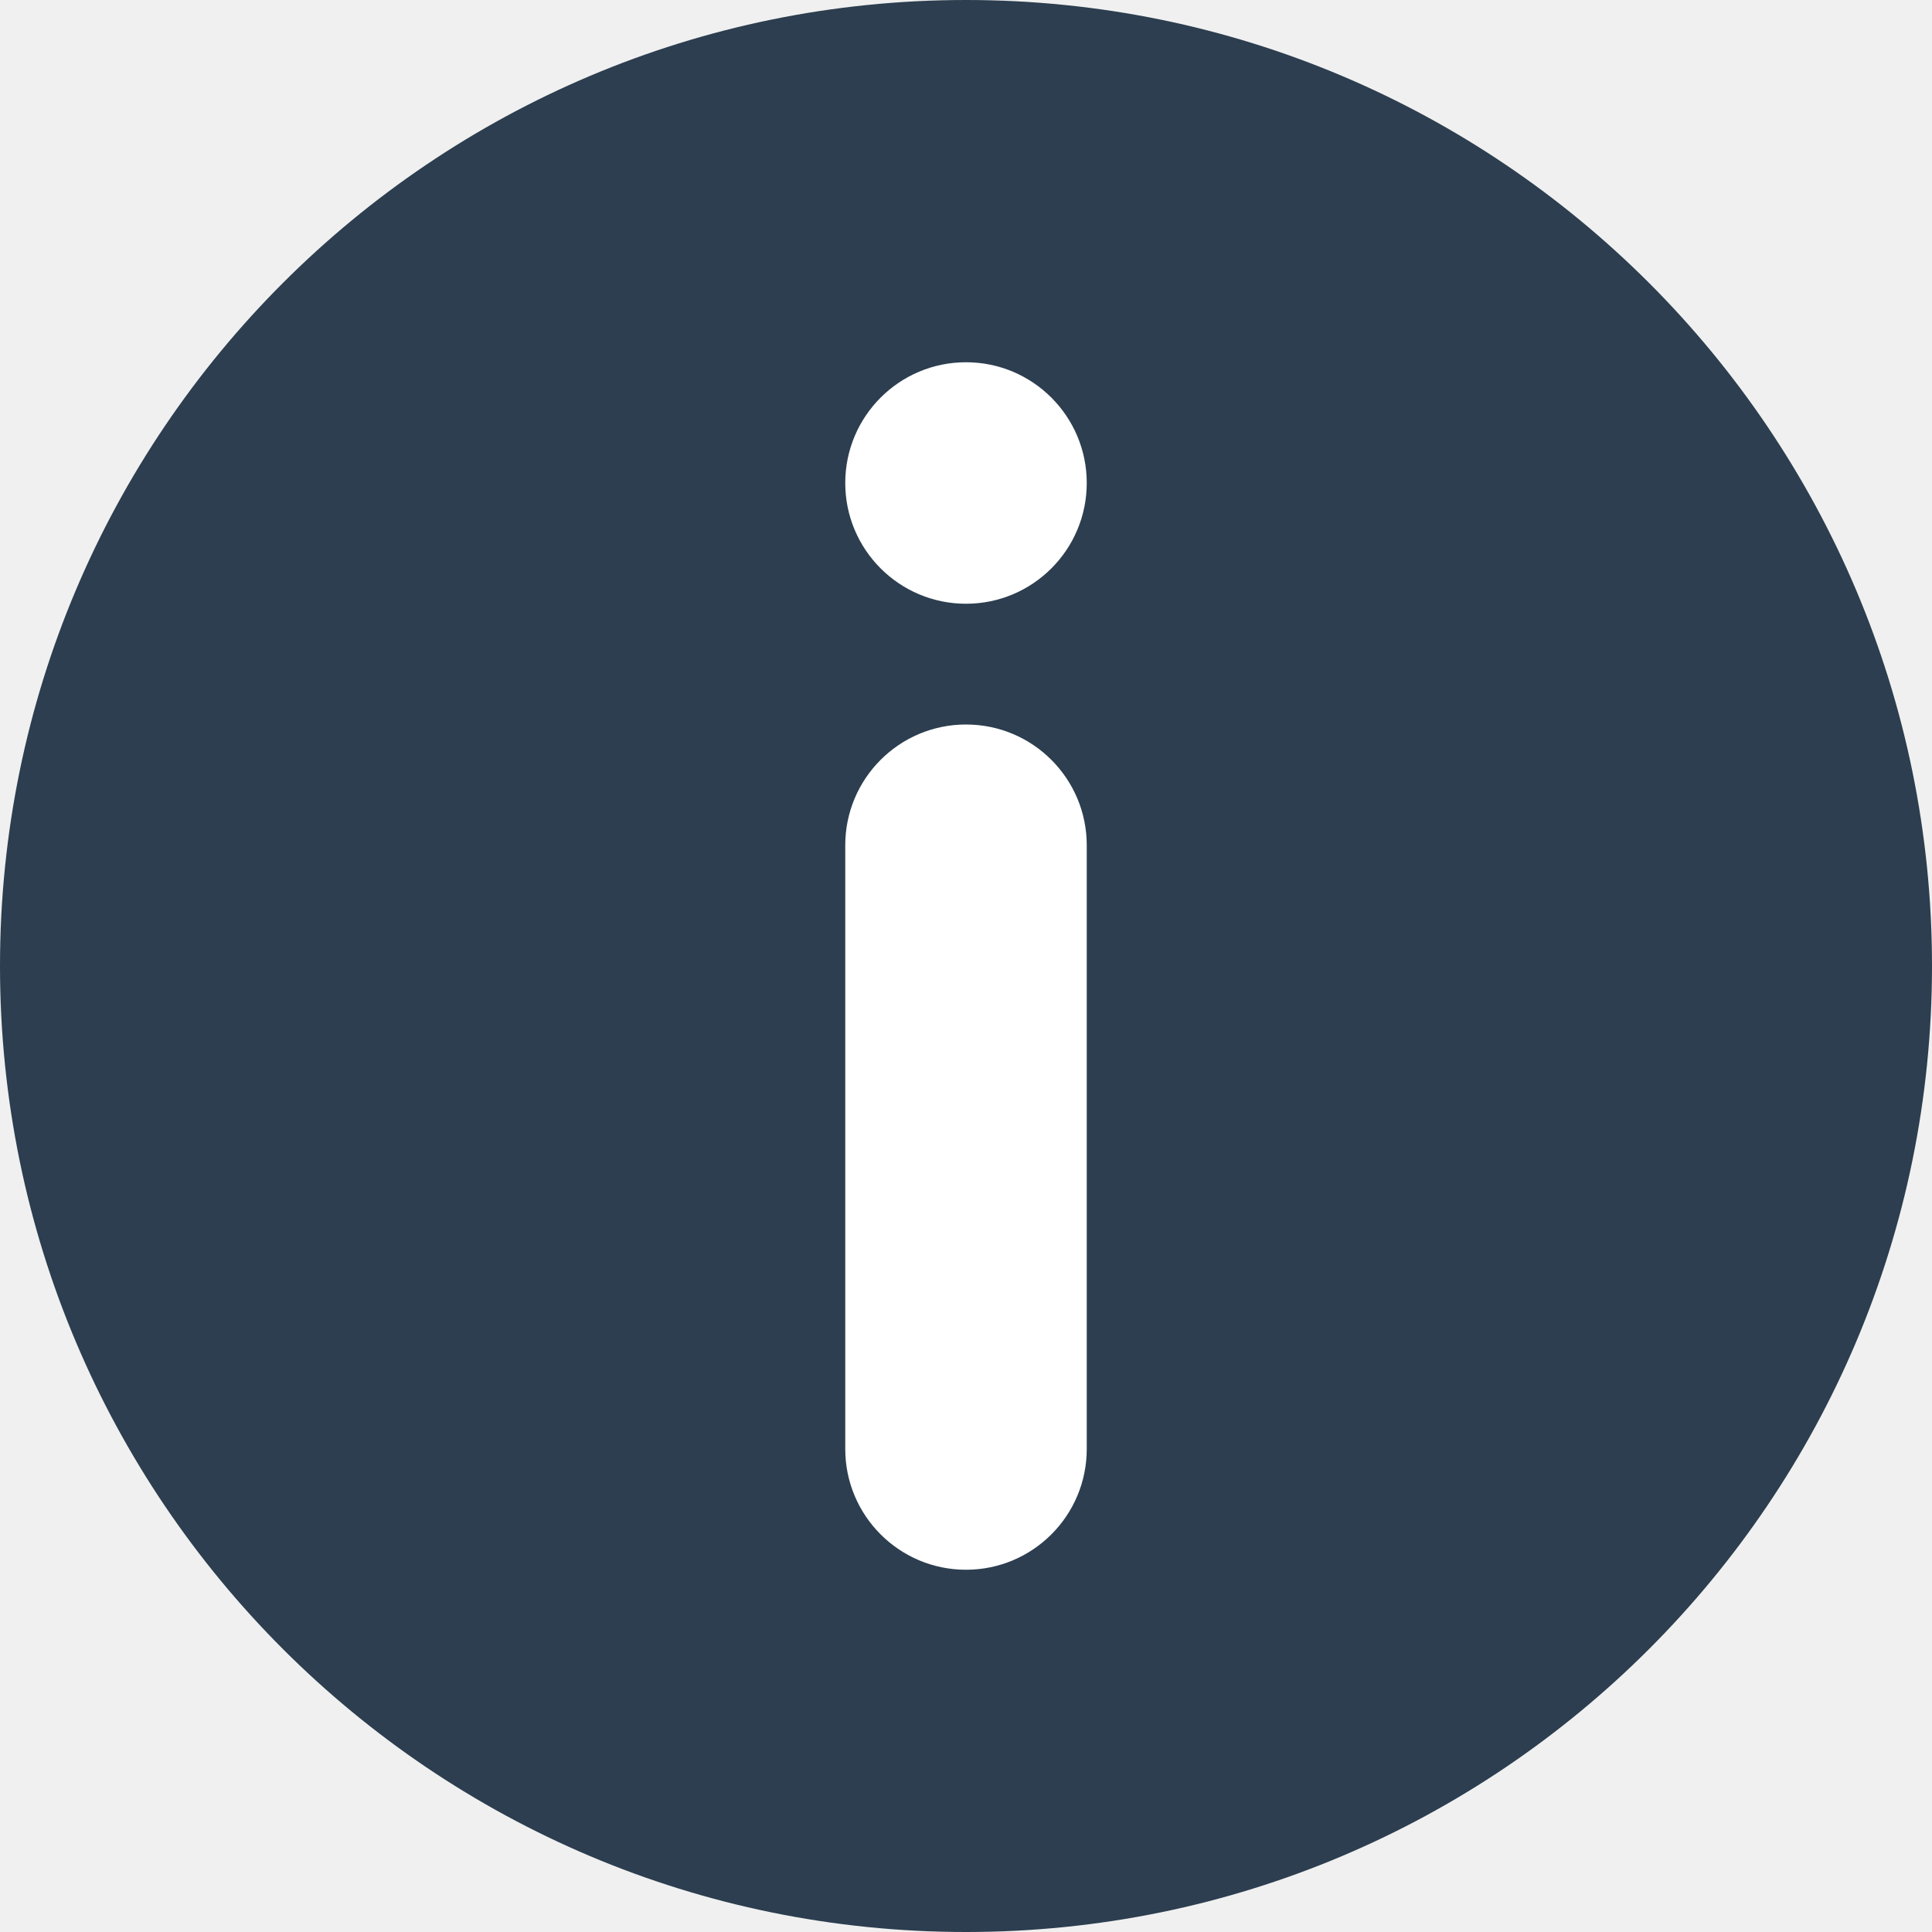
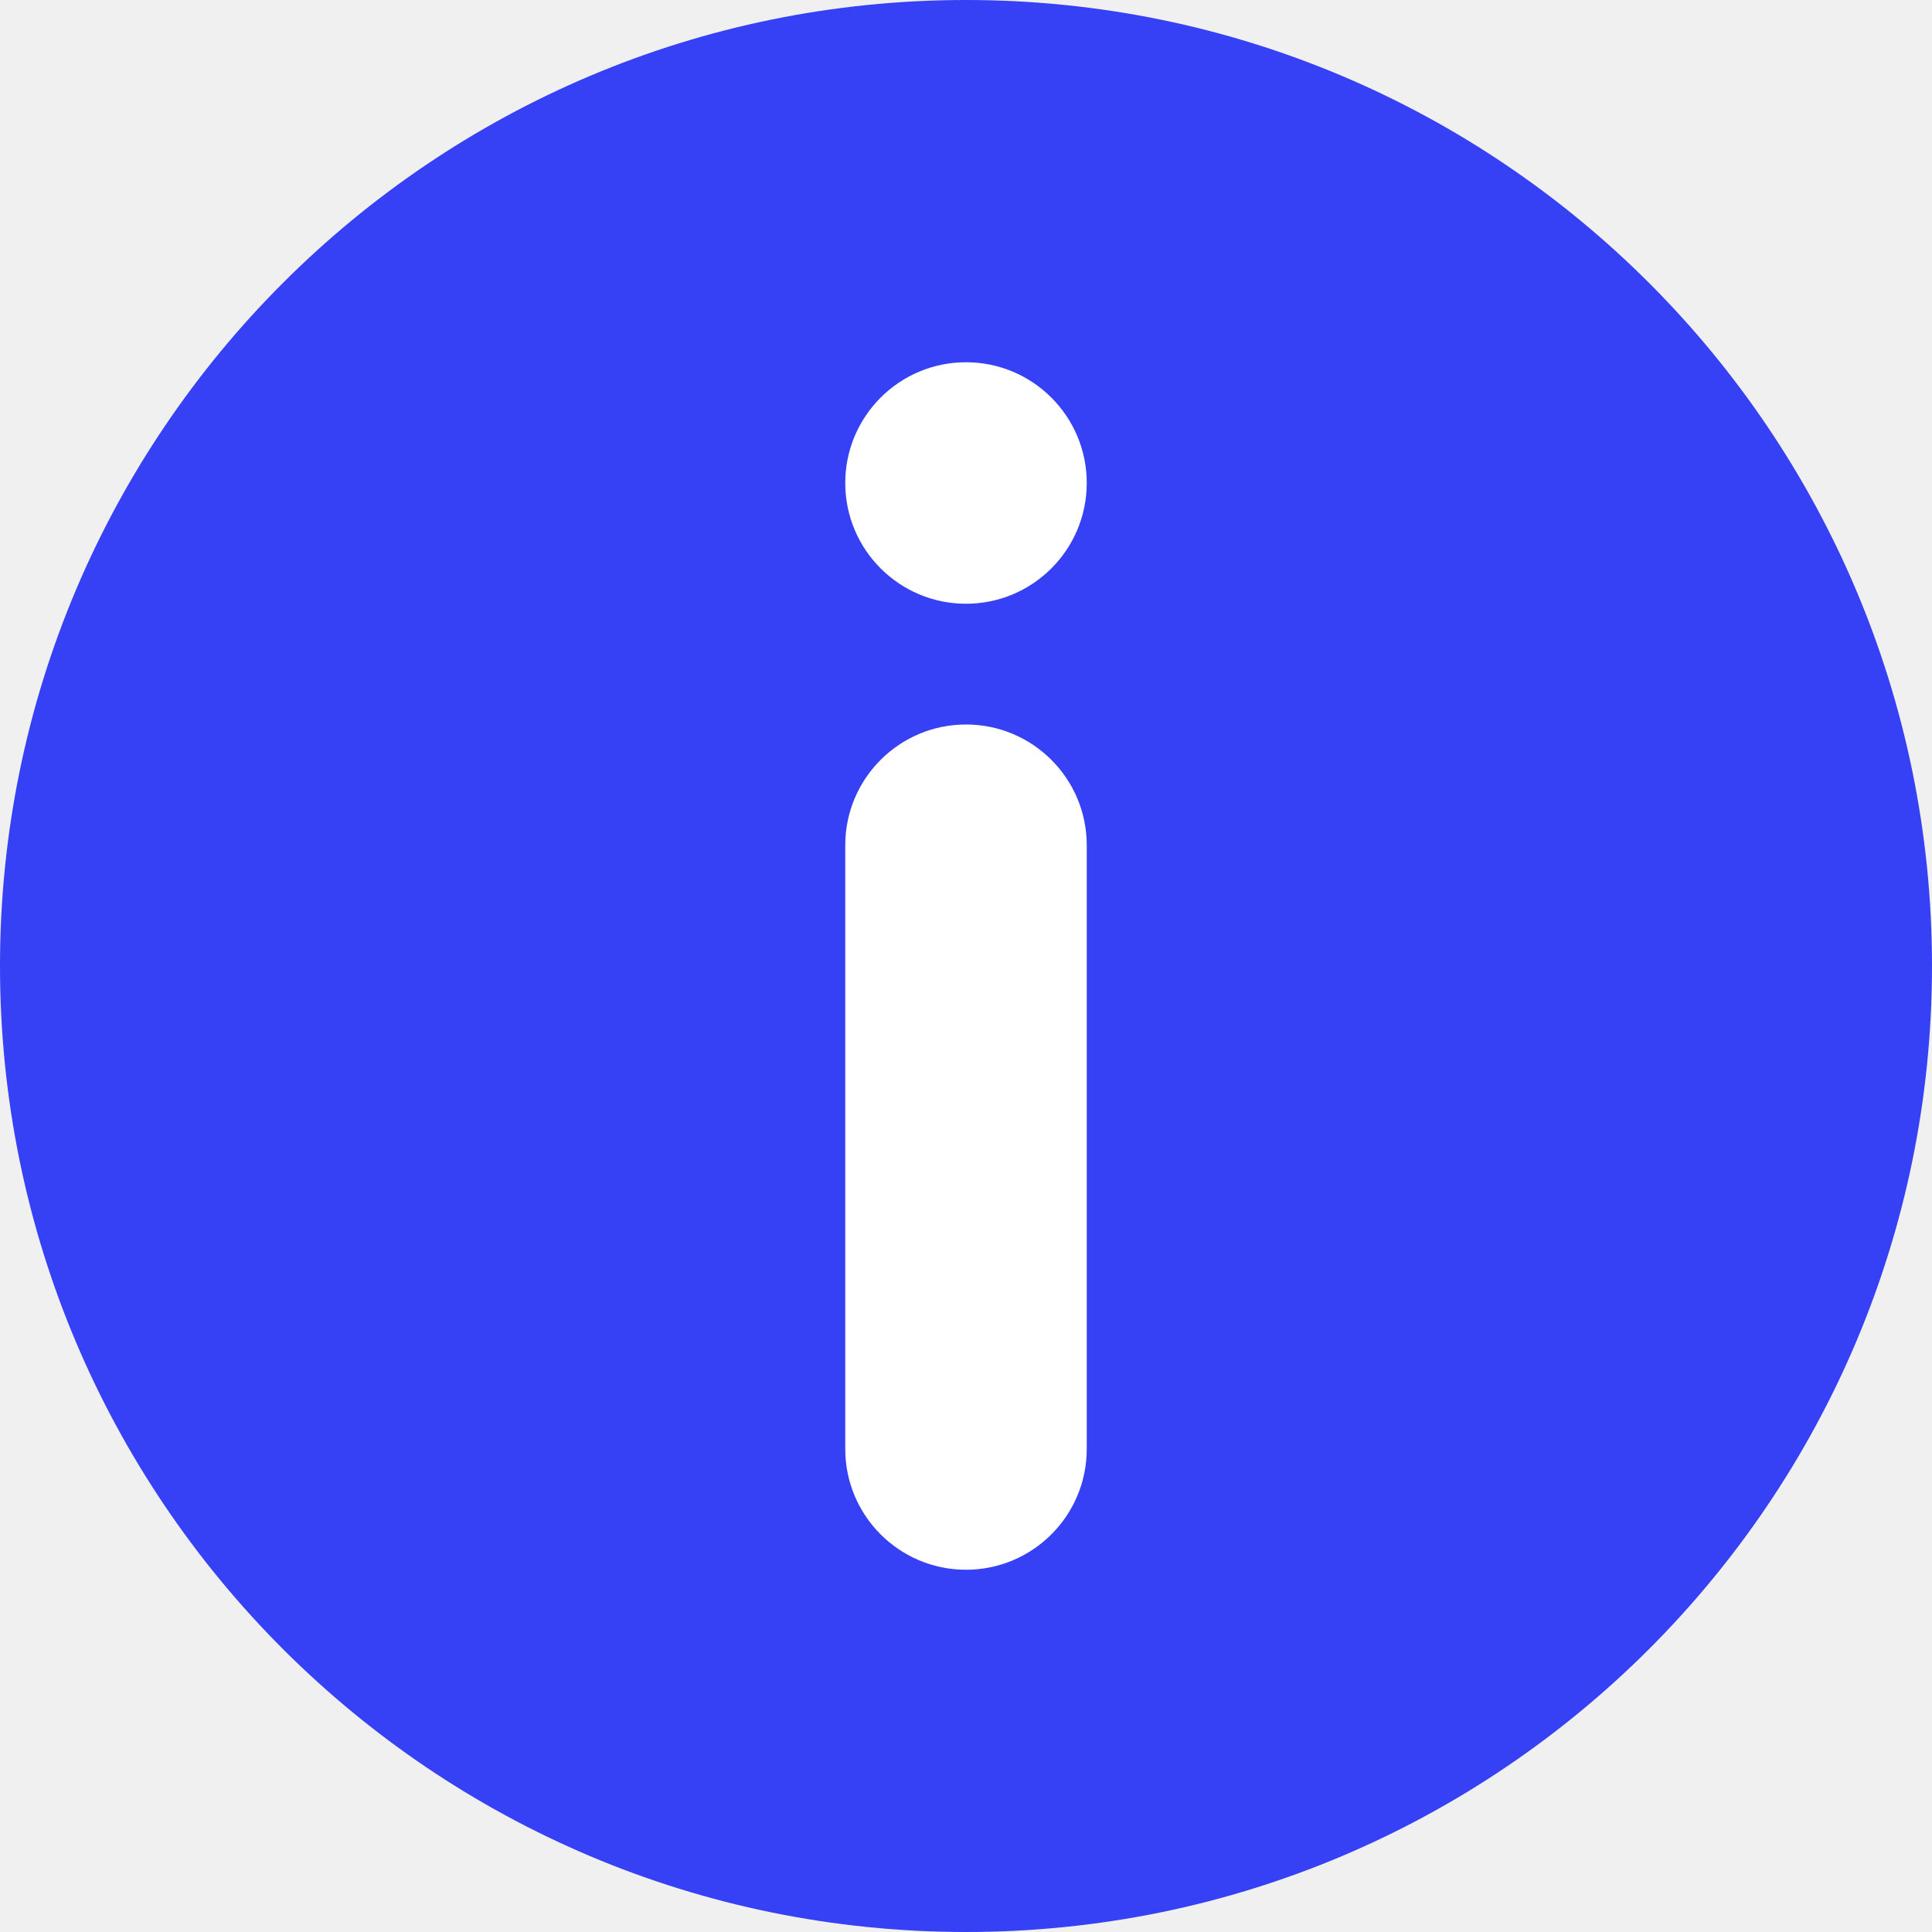
<svg xmlns="http://www.w3.org/2000/svg" width="16" height="16">
  <g fill="none" fill-rule="evenodd">
-     <circle fill="#2C3E4F" cx="8" cy="8" r="8" />
+     <circle fill="#3640F5" cx="8" cy="8" r="8" />
    <g transform="translate(7 3)" fill="#fff">
      <rect y="3" width="2" height="7" rx="1" />
      <circle cx="1" cy="1" r="1" />
    </g>
  </g>
</svg>
